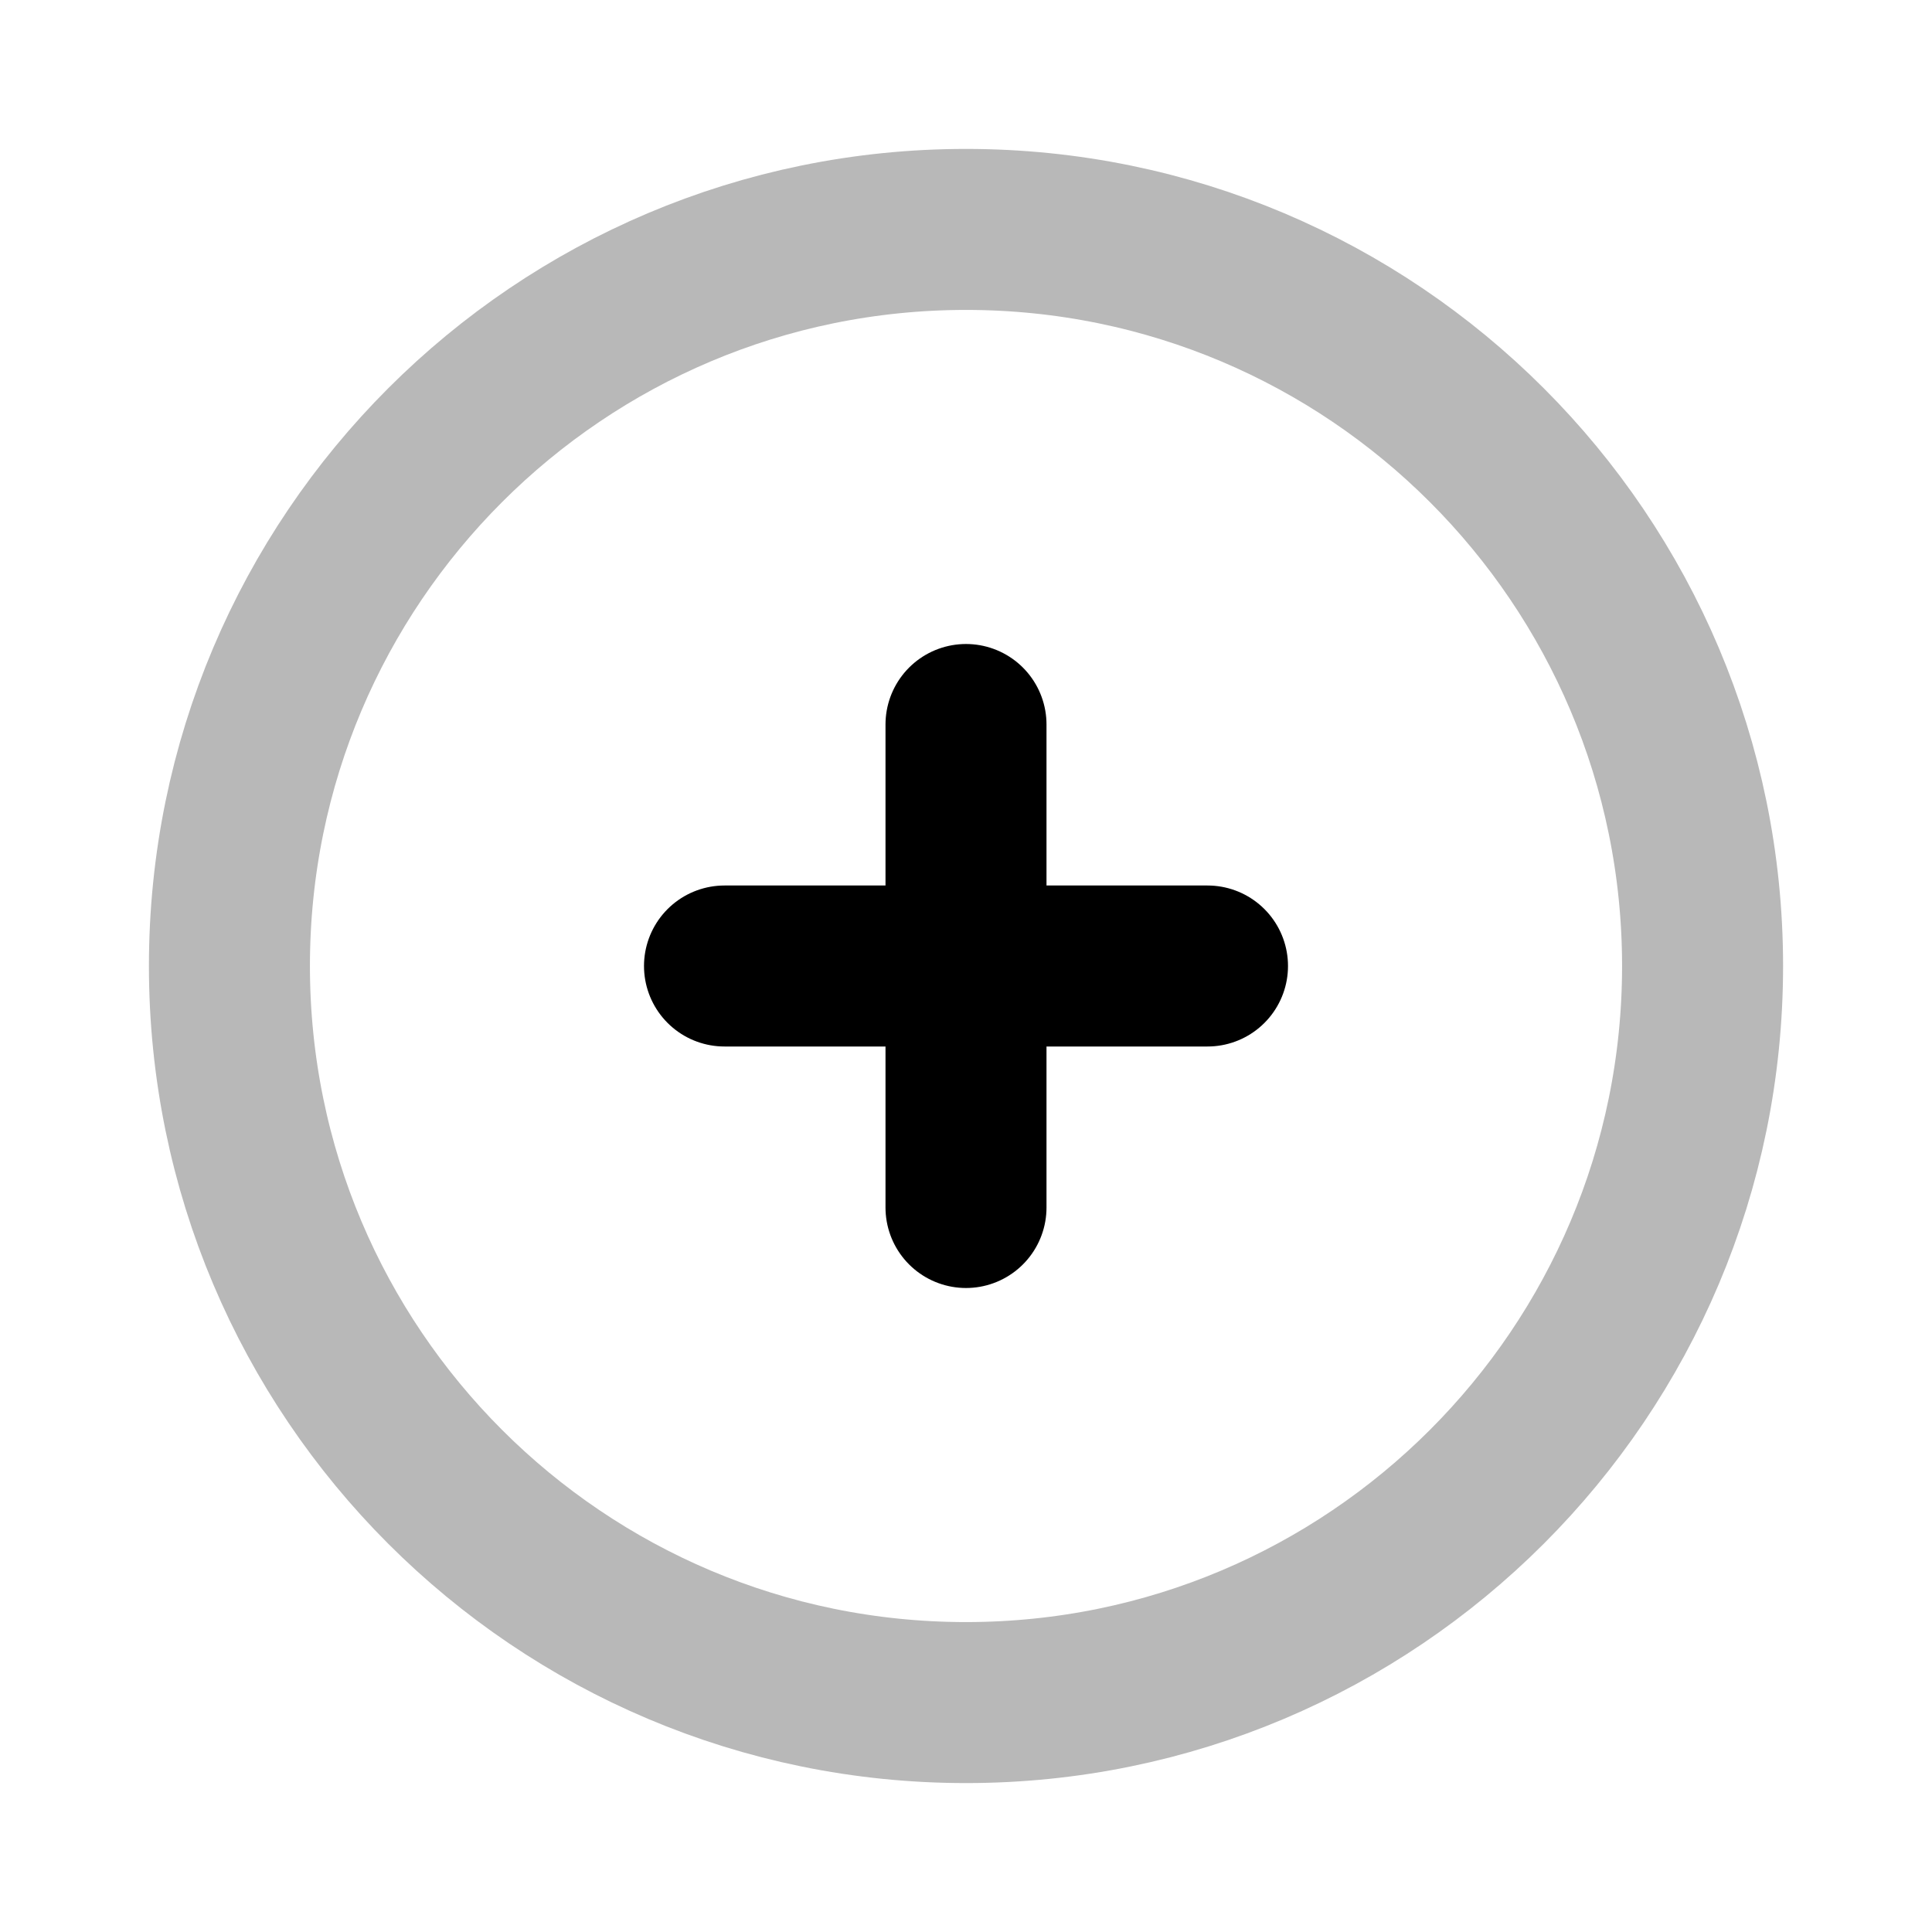
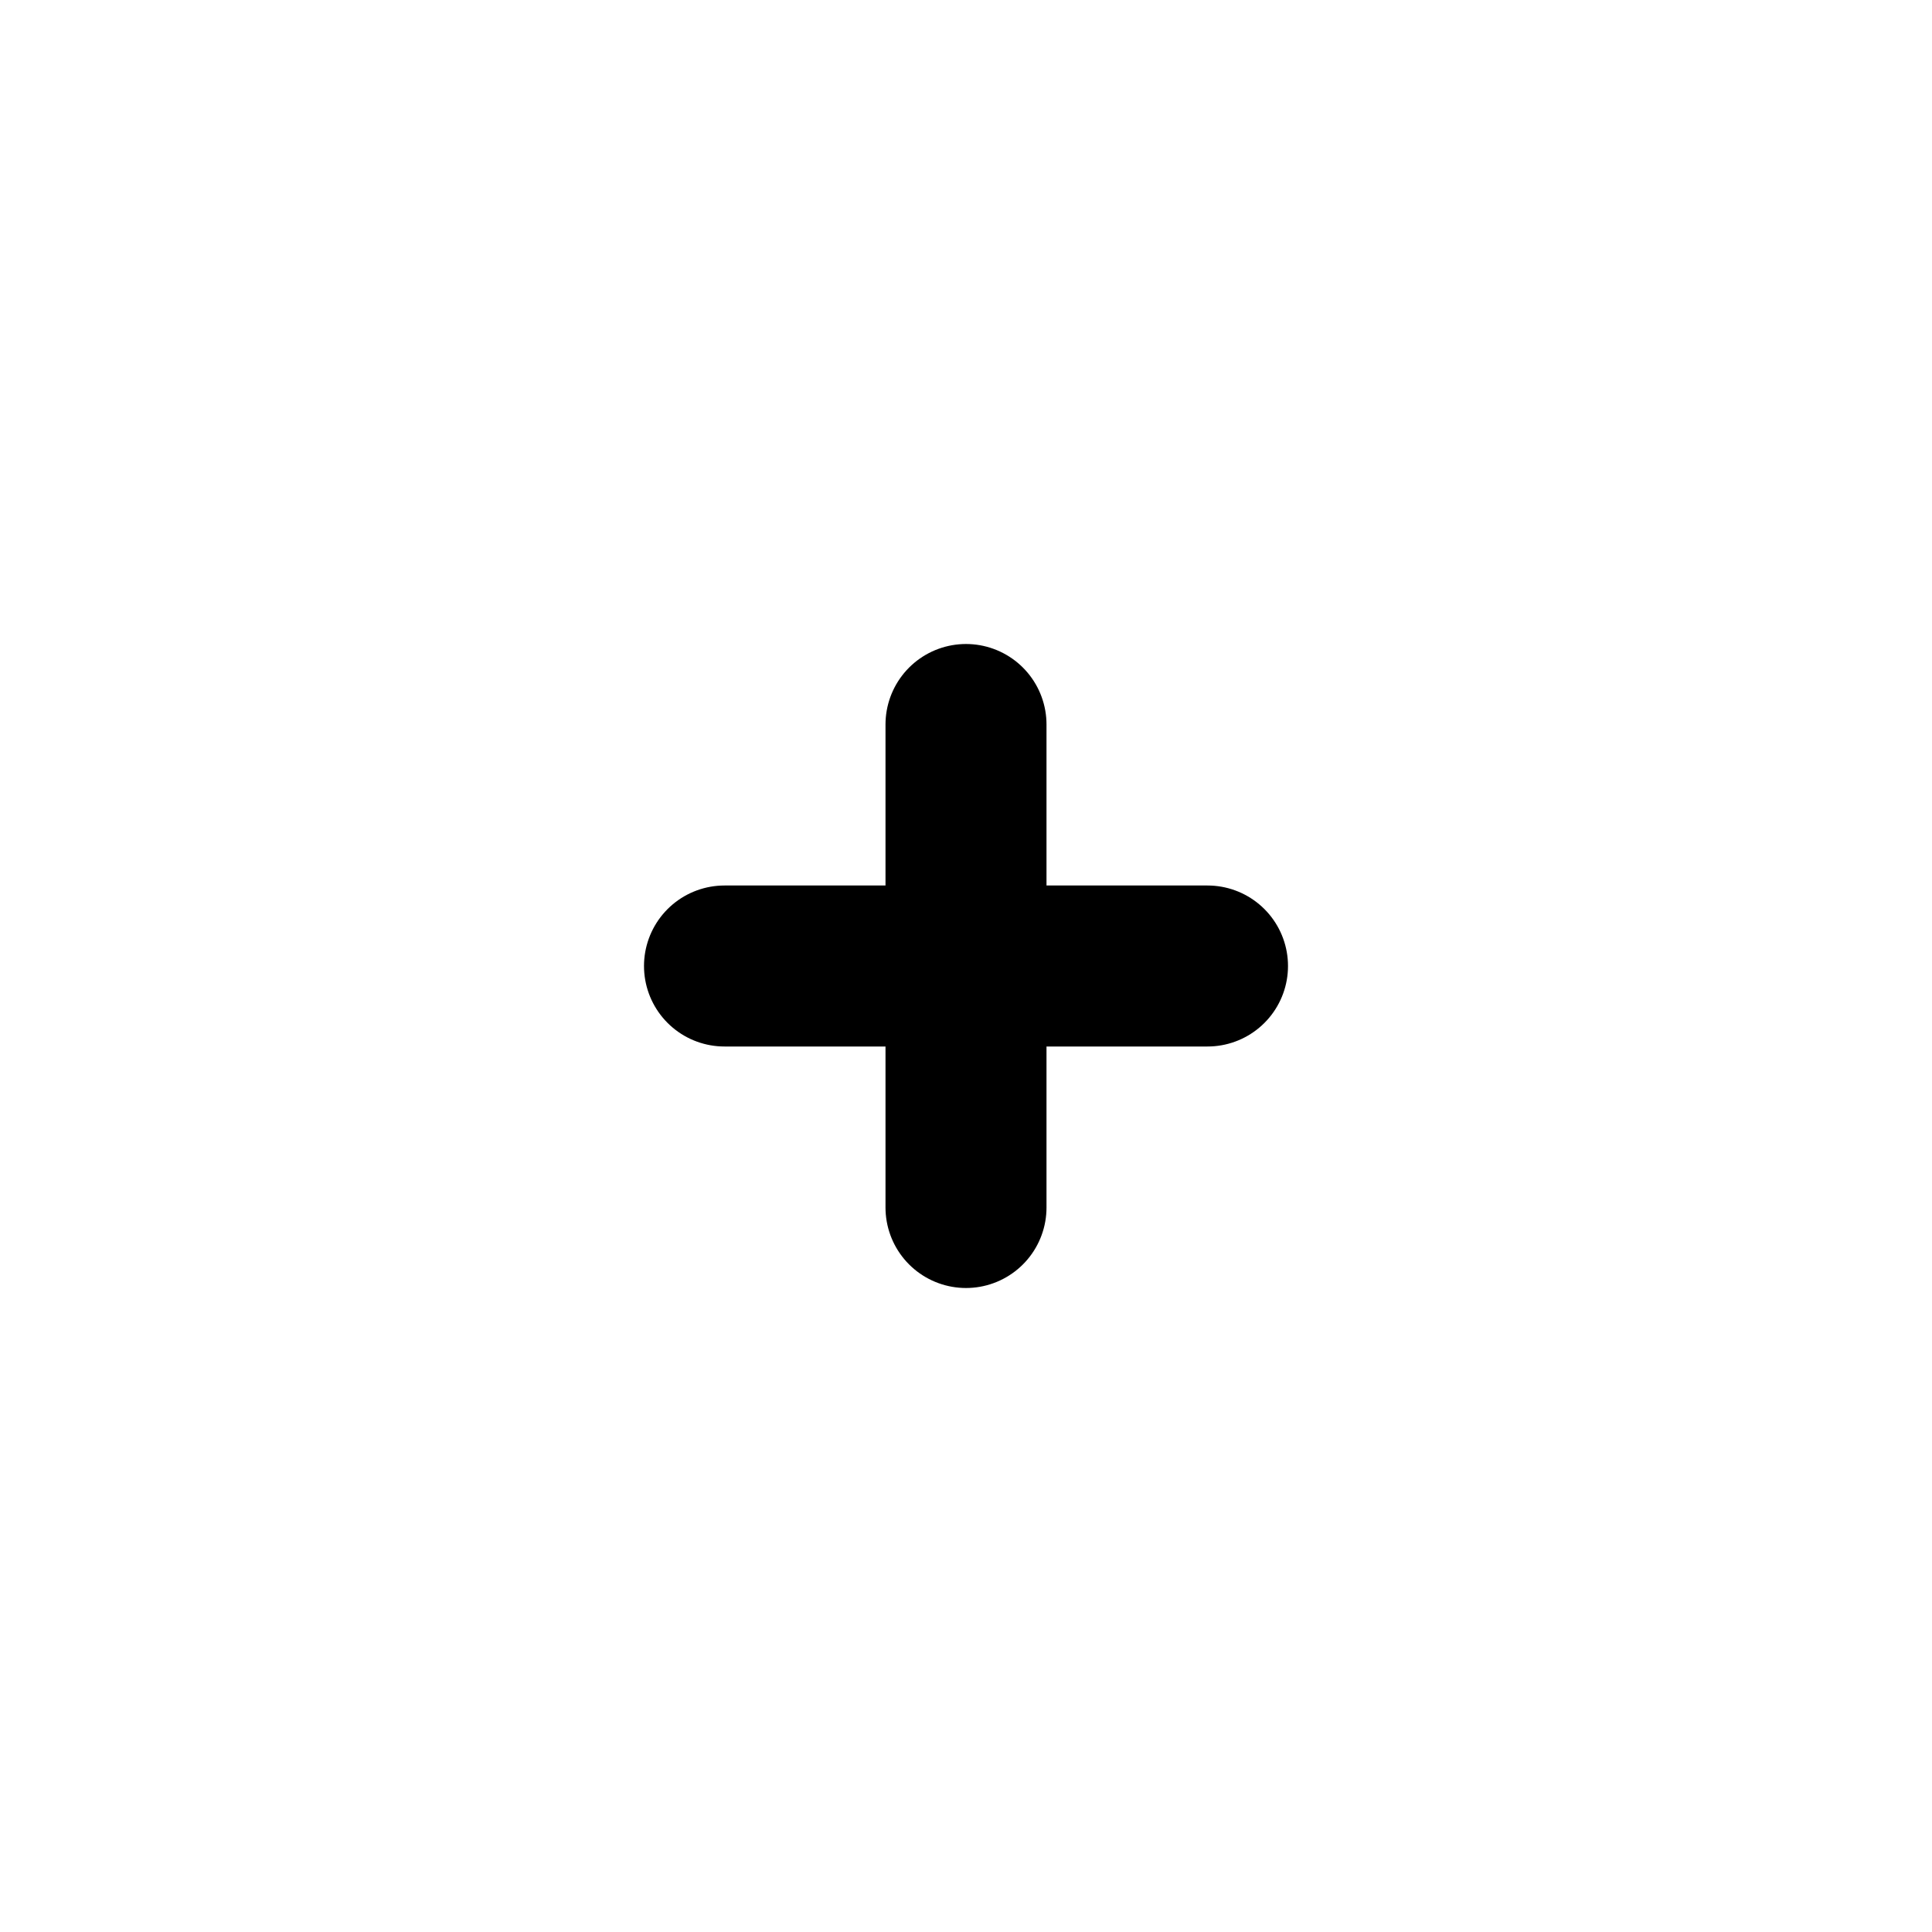
<svg xmlns="http://www.w3.org/2000/svg" width="24" height="24" fill="none" viewBox="0 0 24 24">
-   <path stroke="currentcolor" stroke-linecap="round" stroke-linejoin="round" stroke-width="2" d="M12 21.15a9.15 9.15 0 1 0 0-18.3 9.15 9.15 0 0 0 0 18.3Z" opacity=".28" />
  <path stroke="currentcolor" stroke-linecap="round" stroke-linejoin="round" stroke-width="2" d="M12 15v-3m0 0V9m0 3H9m3 0h3" />
</svg>
